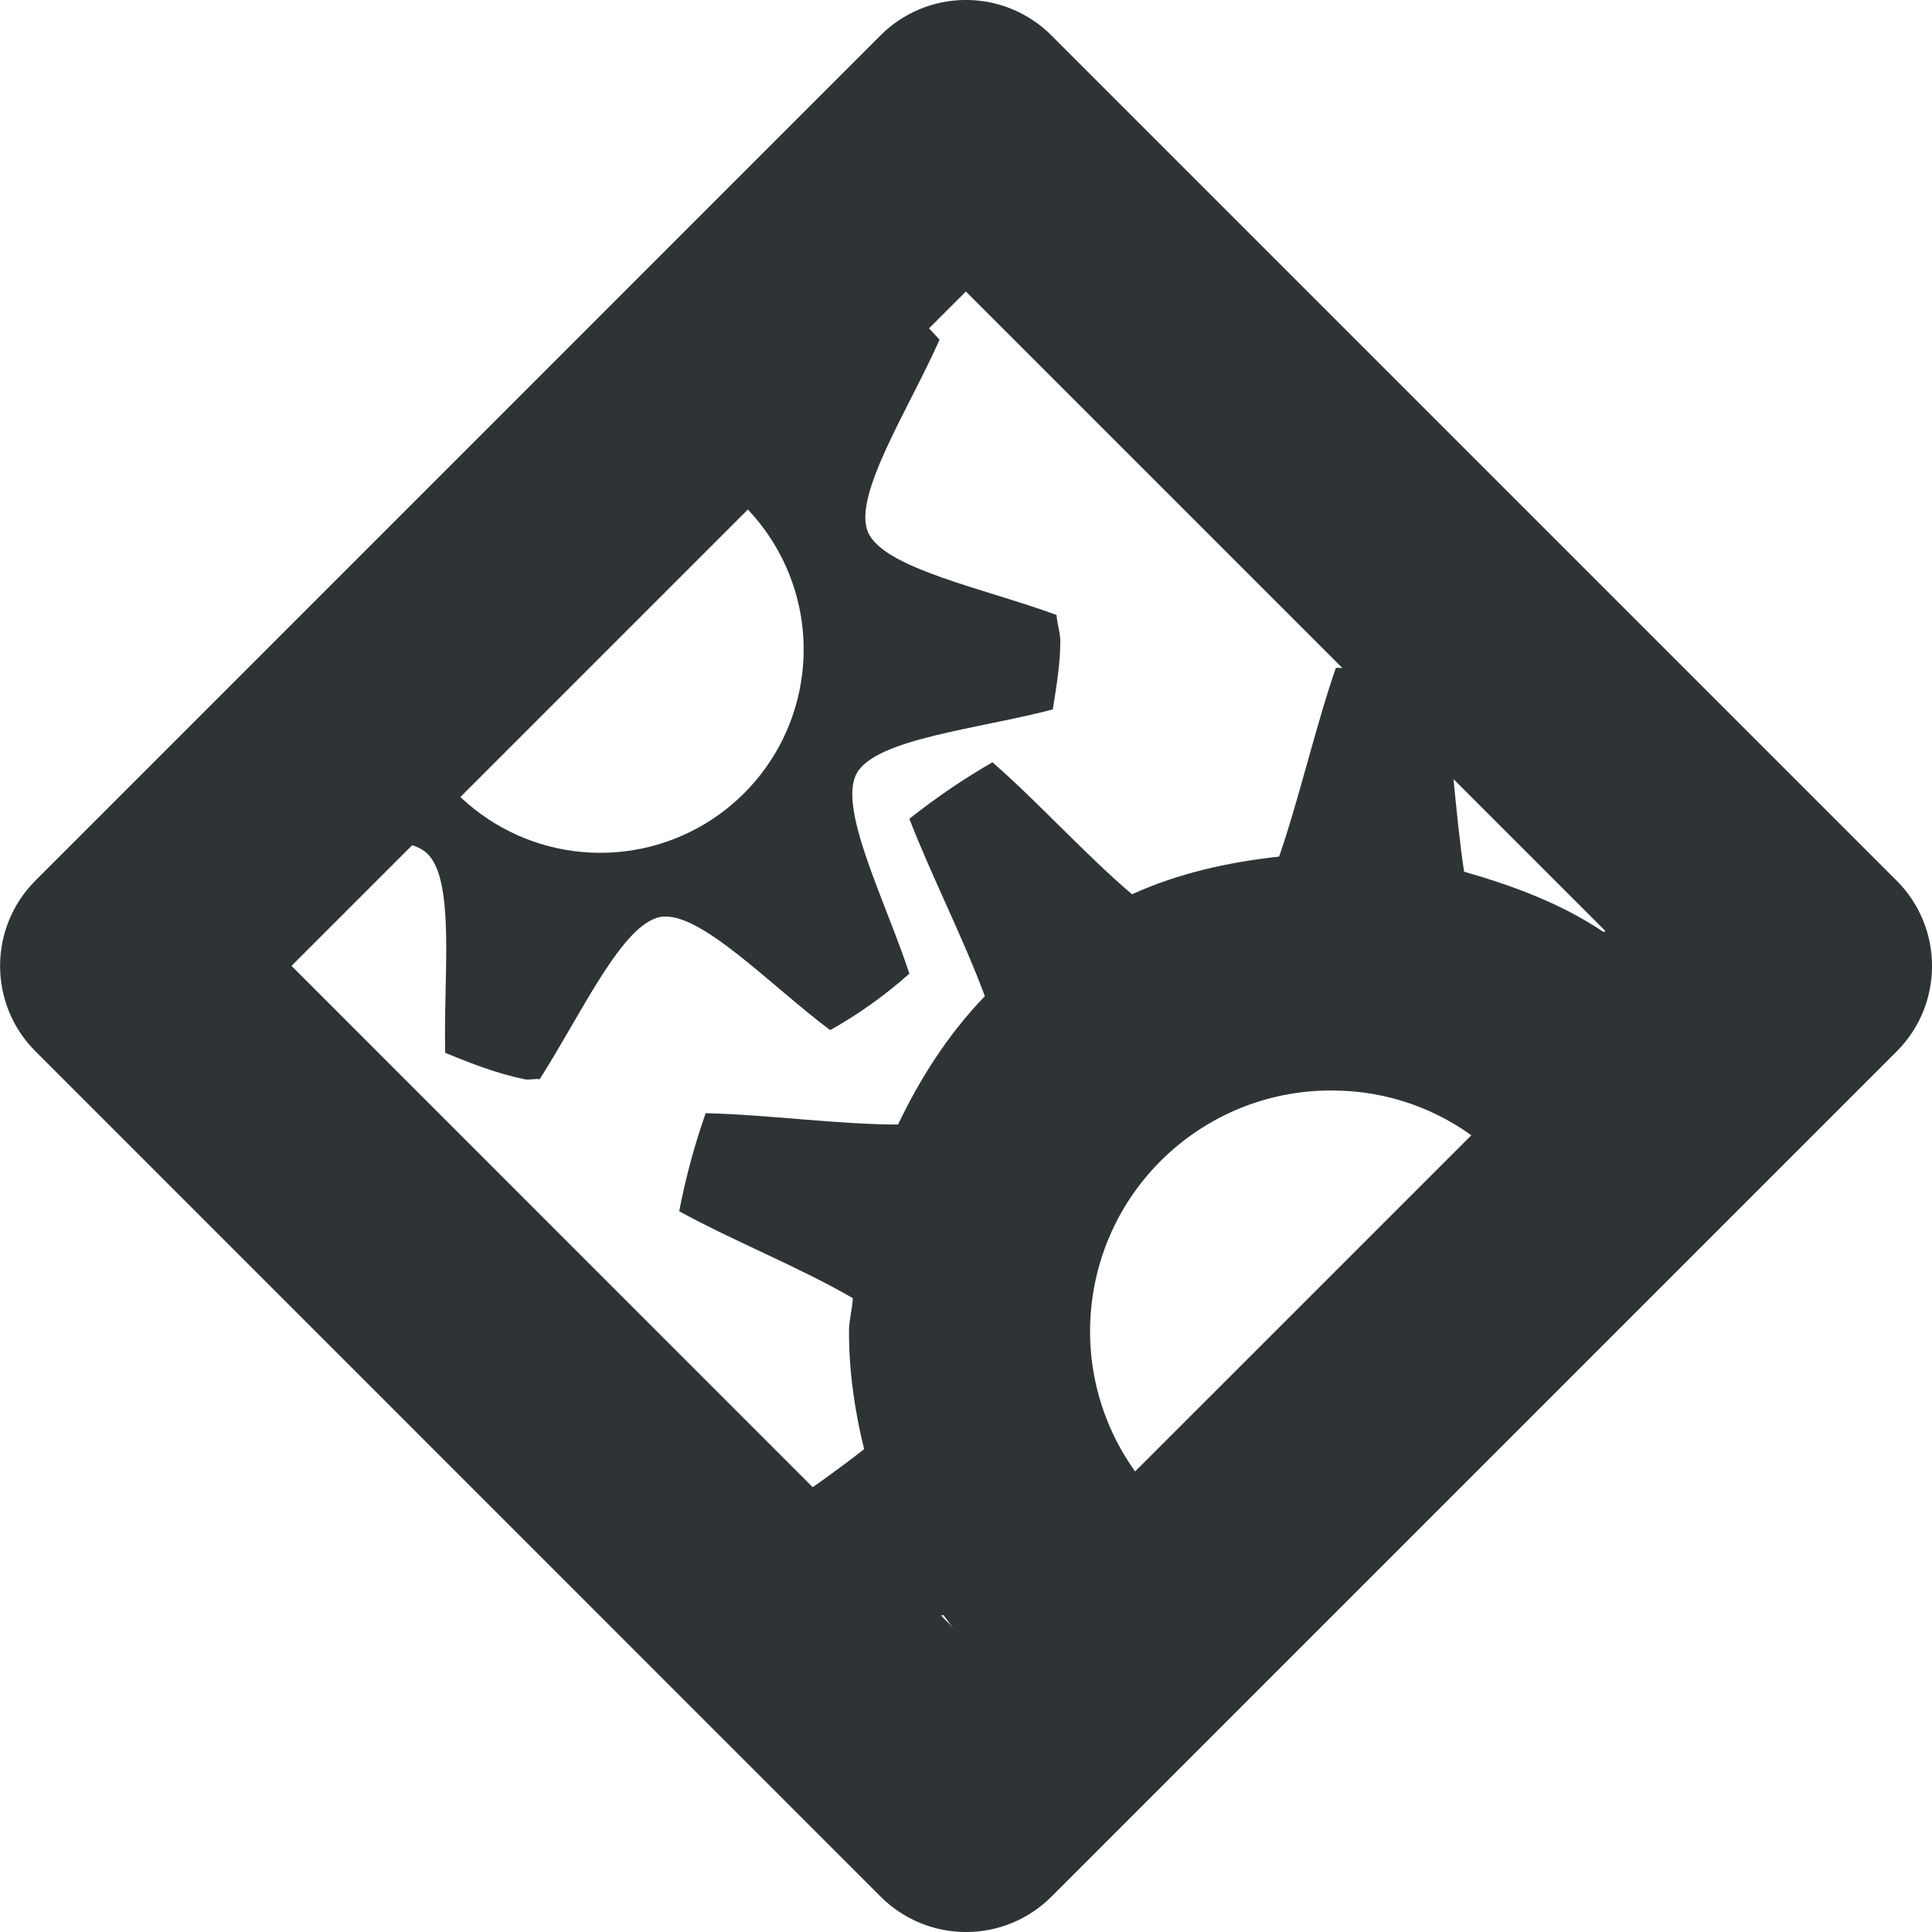
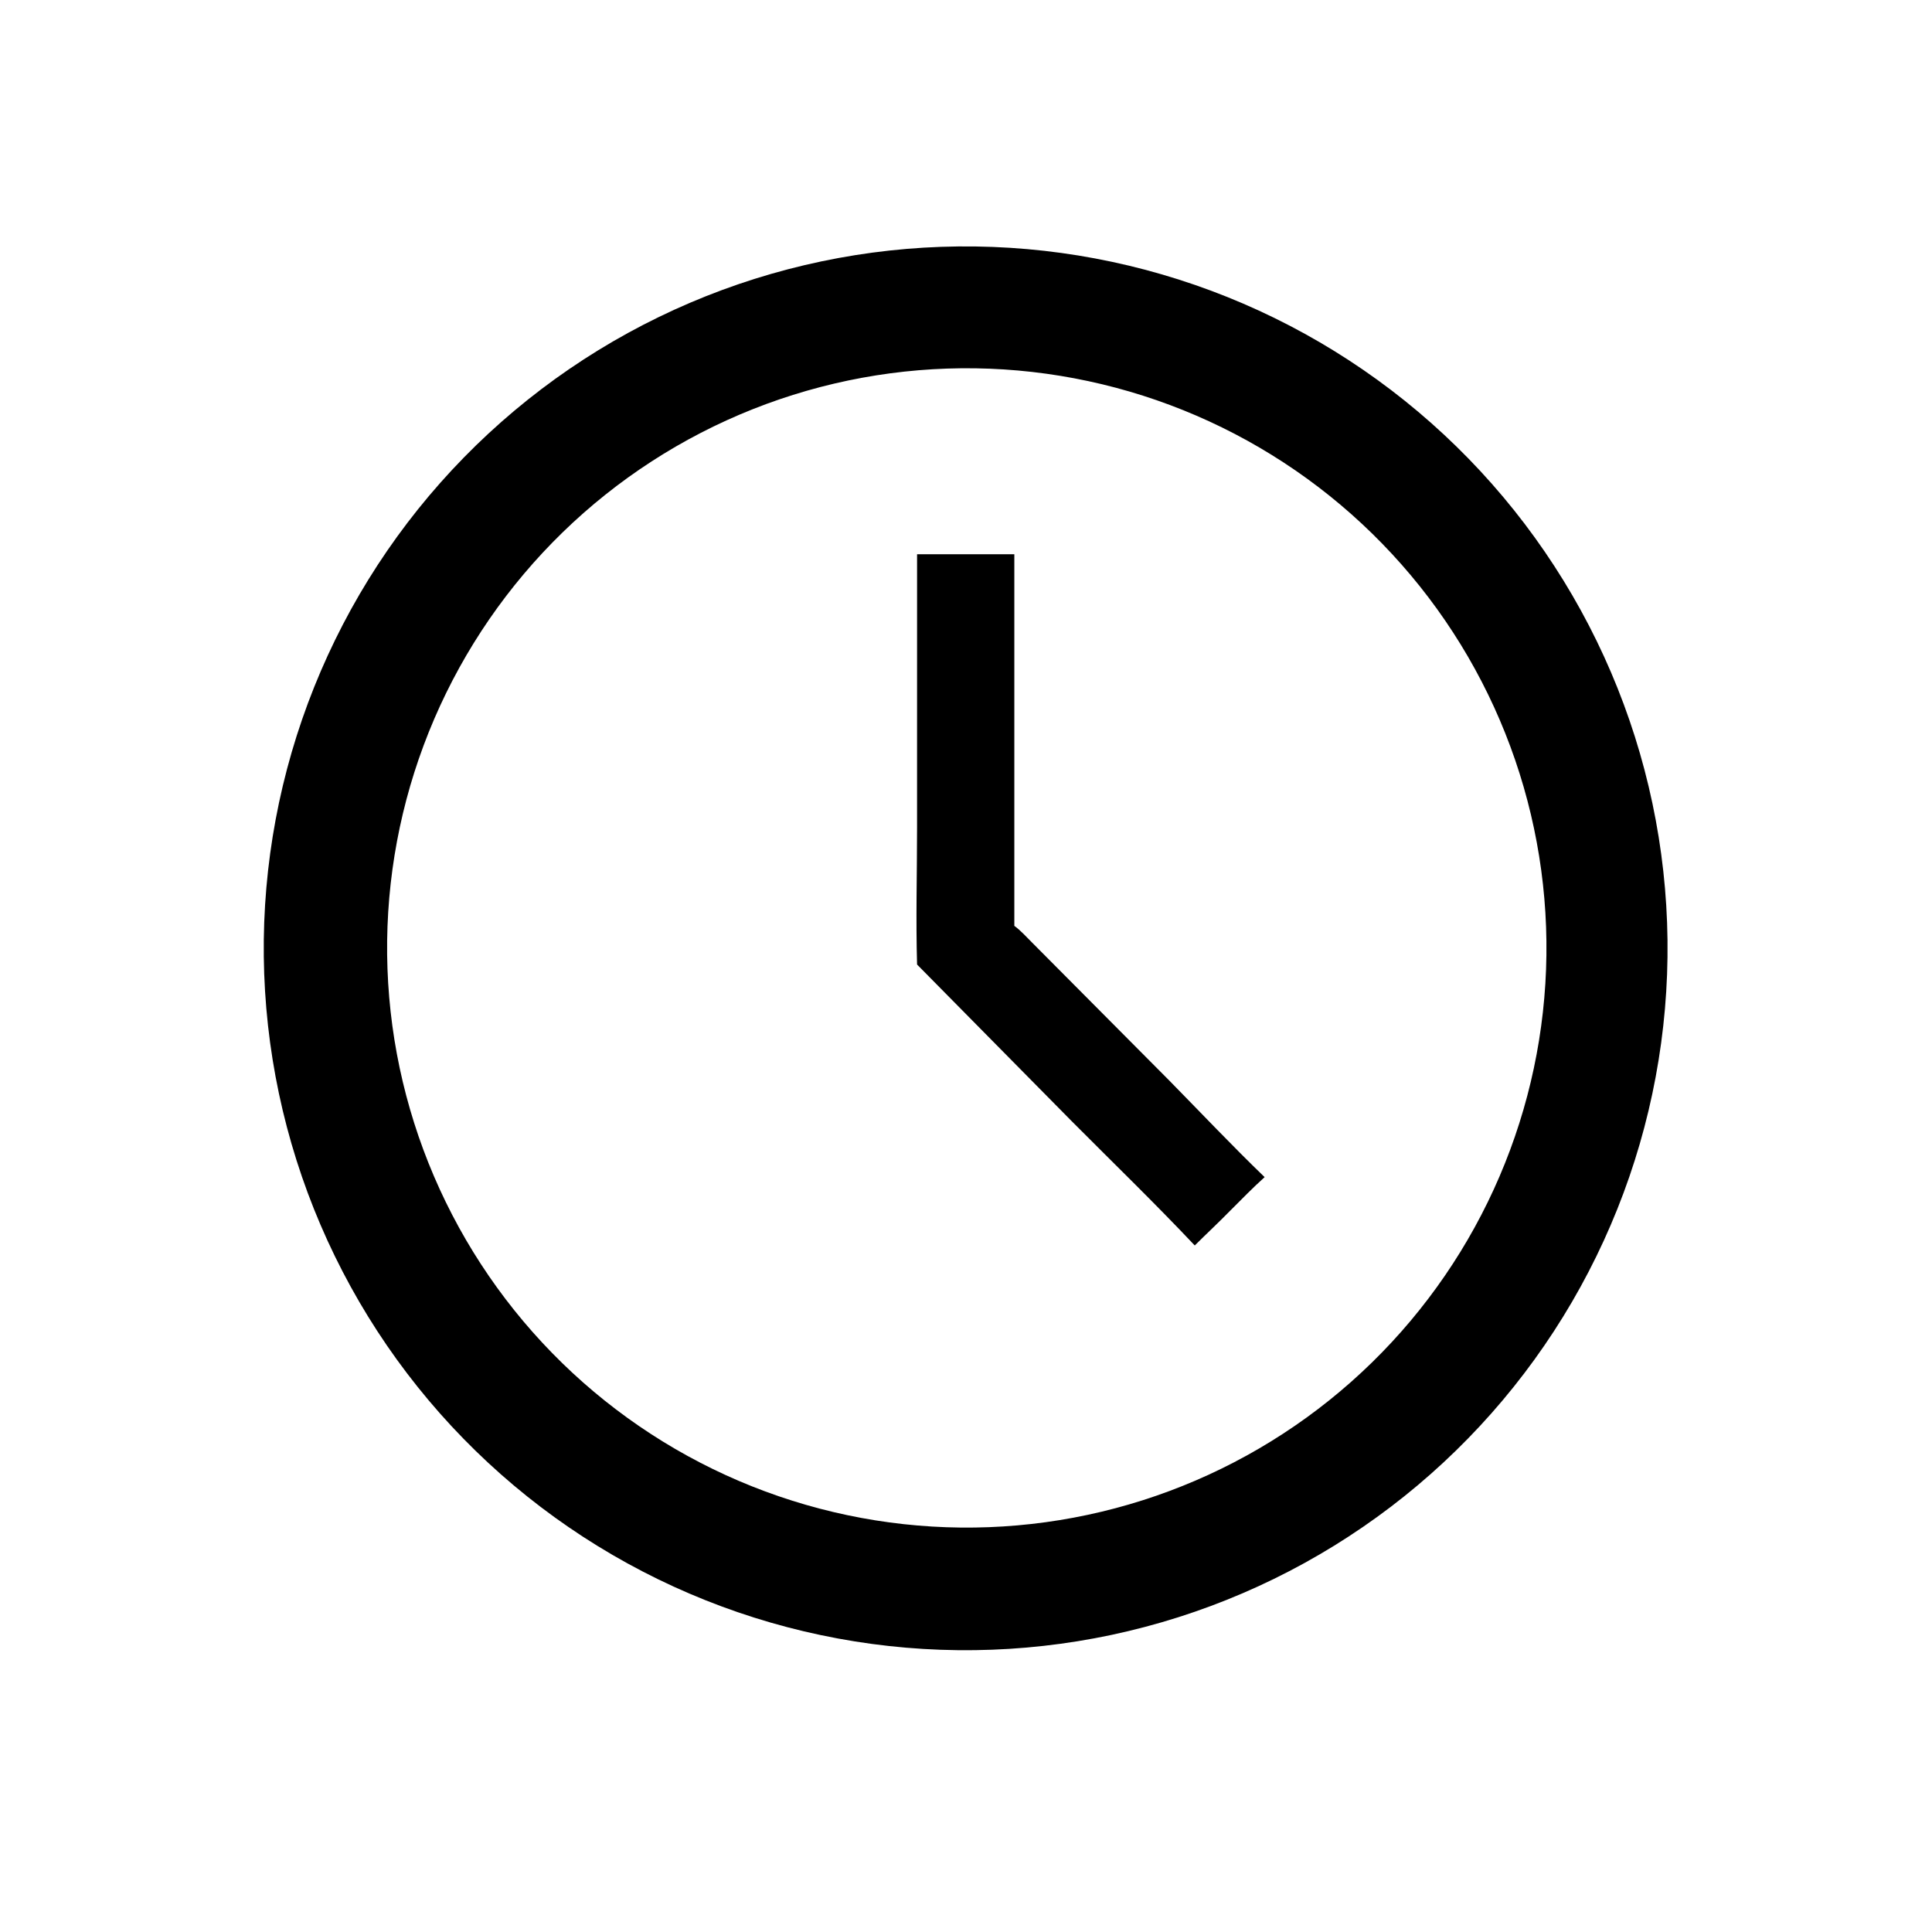
- <svg xmlns="http://www.w3.org/2000/svg" width="16" height="16">
-   <g color="#000" fill="#2e3436">
-     <path d="M7.188 2.281c-.094.056-.192.125-.29.19L5.566 3.803a1.684 1.684 0 11-2.17 2.17L2.332 7.037c.506-.069 1.017-.136 1.2.026.242.214.139 1.031.155 1.656.213.088.427.171.657.219.04.008.085-.007.125 0 .337-.525.683-1.288 1-1.344.322-.057.905.562 1.406.937a3.67 3.67 0 00.656-.468c-.195-.595-.594-1.369-.437-1.657.158-.29 1.019-.37 1.625-.531.028-.183.062-.371.062-.562 0-.075-.027-.146-.031-.22-.587-.217-1.435-.385-1.562-.687-.128-.302.34-1.021.593-1.593a3.722 3.722 0 00-.593-.532zm3.875 3.25c-.165.475-.305 1.086-.47 1.563-.43.047-.84.14-1.218.312-.38-.322-.787-.773-1.156-1.093a5.562 5.562 0 00-.688.468c.177.46.453 1.001.625 1.469-.298.309-.531.67-.719 1.063-.494 0-1.102-.084-1.593-.094a5.68 5.68 0 00-.219.812c.435.24 1.006.468 1.438.72-.006.093-.032.185-.032.28 0 .333.049.66.125.97-.382.304-.898.63-1.28.937.015.044.04.083.058.127l.613.613c.417-.1.868-.223 1.266-.303.248.343.532.626.875.875-.027.135-.068.283-.104.428.174-.063.34-.155.482-.297l1.432-1.432a1.994 1.994 0 01.533-3.918c.919 0 1.684.623 1.918 1.467l1.338-1.338c.06-.06.11-.124.156-.191-.035-.062-.06-.13-.1-.188.096-.152.205-.31.315-.47.017-.348-.1-.7-.37-.971l-.177-.176c-.28.192-.561.387-.83.555-.345-.233-.746-.383-1.156-.5-.077-.507-.107-1.132-.187-1.625a5.44 5.44 0 00-.875-.063zm-9.247.608c-.087.068-.173.138-.254.205l.014.035z" style="marker:none" overflow="visible" />
-     <path d="M8.707.293a1 1 0 00-1.415 0l-6.999 7a1 1 0 000 1.413l7 7.001a1 1 0 001.415 0l7-7a1 1 0 000-1.413zm-.708 2.121l5.587 5.587L8 13.586 2.414 7.999z" style="line-height:normal;font-variant-ligatures:normal;font-variant-position:normal;font-variant-caps:normal;font-variant-numeric:normal;font-variant-alternates:normal;font-feature-settings:normal;text-indent:0;text-align:start;text-decoration-line:none;text-decoration-style:solid;text-decoration-color:#000;text-transform:none;text-orientation:mixed;shape-padding:0;isolation:auto;mix-blend-mode:normal;marker:none" font-weight="400" font-family="sans-serif" overflow="visible" />
-   </g>
+ <svg xmlns="http://www.w3.org/2000/svg" width="49" height="49">
+   <path transform="scale(0.0957031 0.0957031)" d="M258.373 437.309Q253.803 437.37 249.235 437.206Q244.668 437.042 240.114 436.654Q235.56 436.266 231.031 435.655Q226.501 435.043 222.007 434.21Q217.514 433.378 213.066 432.325Q208.618 431.272 204.228 430.003Q199.837 428.733 195.515 427.249Q191.192 425.765 186.947 424.071Q182.702 422.376 178.546 420.476Q174.389 418.575 170.331 416.472Q166.273 414.37 162.323 412.07Q158.374 409.771 154.541 407.28Q150.709 404.79 147.004 402.114Q143.299 399.438 139.729 396.584Q136.16 393.729 132.735 390.703Q129.31 387.676 126.038 384.485Q122.766 381.294 119.654 377.947Q116.543 374.599 113.6 371.102Q110.656 367.606 107.888 363.969Q105.12 360.332 102.534 356.564Q99.948 352.795 97.55 348.904Q95.152 345.013 92.948 341.009Q90.745 337.005 88.74 332.898Q86.735 328.791 84.935 324.59Q83.134 320.389 81.542 316.105Q79.95 311.821 78.571 307.463Q77.191 303.106 76.027 298.686Q74.863 294.267 73.918 289.795Q72.972 285.324 72.247 280.811Q71.522 276.298 71.02 271.756Q70.518 267.213 70.239 262.651Q69.961 258.089 69.906 253.519Q69.852 248.949 70.022 244.382Q70.193 239.814 70.587 235.261Q70.981 230.708 71.599 226.179Q72.217 221.651 73.056 217.158Q73.895 212.665 74.954 208.219Q76.013 203.773 77.288 199.384Q78.564 194.996 80.054 190.675Q81.544 186.354 83.244 182.112Q84.945 177.869 86.851 173.716Q88.758 169.562 90.866 165.507Q92.974 161.452 95.279 157.505Q97.584 153.558 100.08 149.729Q102.576 145.901 105.257 142.199Q107.938 138.498 110.797 134.932Q113.657 131.367 116.688 127.946Q119.719 124.526 122.915 121.258Q126.11 117.99 129.462 114.884Q132.814 111.777 136.315 108.838Q139.816 105.9 143.456 103.137Q147.097 100.374 150.869 97.793Q154.641 95.212 158.535 92.82Q162.43 90.427 166.437 88.229Q170.444 86.031 174.554 84.032Q178.664 82.033 182.867 80.239Q187.071 78.444 191.357 76.858Q195.644 75.272 200.003 73.898Q204.362 72.525 208.783 71.367Q213.204 70.209 217.677 69.27Q222.15 68.331 226.664 67.612Q231.177 66.894 235.721 66.398Q240.264 65.902 244.827 65.629Q249.389 65.357 253.959 65.309Q258.521 65.262 263.08 65.438Q267.639 65.614 272.184 66.013Q276.728 66.412 281.248 67.034Q285.768 67.655 290.252 68.497Q294.736 69.34 299.173 70.401Q303.61 71.462 307.99 72.74Q312.37 74.017 316.682 75.508Q320.993 76.998 325.227 78.699Q329.461 80.399 333.606 82.305Q337.751 84.21 341.798 86.317Q345.845 88.424 349.783 90.726Q353.722 93.028 357.543 95.521Q361.364 98.014 365.058 100.691Q368.753 103.369 372.311 106.224Q375.87 109.079 379.284 112.105Q382.698 115.131 385.96 118.321Q389.222 121.51 392.324 124.856Q395.425 128.202 398.359 131.696Q401.293 135.19 404.052 138.823Q406.811 142.457 409.388 146.221Q411.966 149.986 414.356 153.872Q416.746 157.758 418.942 161.757Q421.139 165.756 423.136 169.857Q425.134 173.959 426.929 178.154Q428.723 182.348 430.309 186.626Q431.896 190.903 433.271 195.254Q434.646 199.604 435.806 204.016Q436.966 208.429 437.908 212.892Q438.851 217.356 439.573 221.861Q440.295 226.366 440.796 230.901Q441.297 235.435 441.574 239.989Q441.852 244.543 441.906 249.105Q441.96 253.667 441.791 258.226Q441.621 262.785 441.228 267.331Q440.835 271.876 440.22 276.397Q439.605 280.917 438.769 285.402Q437.933 289.887 436.878 294.326Q435.823 298.765 434.551 303.146Q433.28 307.528 431.795 311.842Q430.311 316.156 428.616 320.392Q426.922 324.628 425.022 328.776Q423.122 332.924 421.021 336.973Q418.92 341.023 416.623 344.965Q414.326 348.907 411.839 352.731Q409.351 356.556 406.679 360.254Q404.007 363.952 401.157 367.514Q398.307 371.077 395.286 374.496Q392.265 377.914 389.079 381.18Q385.894 384.447 382.553 387.553Q379.211 390.659 375.721 393.598Q372.231 396.537 368.602 399.301Q364.972 402.065 361.211 404.648Q357.45 407.23 353.567 409.626Q349.685 412.021 345.689 414.223Q341.693 416.425 337.594 418.429Q333.496 420.432 329.303 422.232Q325.111 424.033 320.836 425.625Q316.561 427.218 312.212 428.599Q307.864 429.98 303.453 431.146Q299.043 432.312 294.58 433.261Q290.117 434.209 285.614 434.938Q281.11 435.666 276.576 436.173Q272.042 436.68 267.488 436.964Q262.935 437.248 258.373 437.309ZM250.977 97.677Q247.203 97.805 243.439 98.119Q239.676 98.433 235.933 98.931Q232.189 99.43 228.475 100.111Q224.76 100.793 221.084 101.656Q217.408 102.52 213.778 103.563Q210.148 104.606 206.574 105.826Q203.001 107.046 199.491 108.44Q195.981 109.834 192.544 111.399Q189.107 112.964 185.752 114.696Q182.396 116.428 179.129 118.323Q175.862 120.218 172.693 122.271Q169.523 124.324 166.458 126.53Q163.393 128.736 160.44 131.091Q157.487 133.445 154.654 135.941Q151.82 138.438 149.113 141.07Q146.405 143.703 143.83 146.466Q141.255 149.228 138.819 152.114Q136.383 154.999 134.092 158.001Q131.801 161.003 129.66 164.114Q127.519 167.225 125.533 170.437Q123.548 173.65 121.722 176.956Q119.897 180.262 118.236 183.653Q116.575 187.045 115.083 190.514Q113.591 193.984 112.272 197.522Q110.952 201.06 109.807 204.659Q108.663 208.258 107.697 211.909Q106.731 215.56 105.945 219.253Q105.16 222.947 104.557 226.675Q103.954 230.403 103.534 234.156Q103.115 237.909 102.881 241.679Q102.647 245.448 102.598 249.224Q102.549 253 102.686 256.774Q102.823 260.548 103.145 264.311Q103.467 268.073 103.974 271.816Q104.48 275.558 105.17 279.271Q105.86 282.984 106.731 286.658Q107.603 290.333 108.654 293.96Q109.705 297.587 110.933 301.159Q112.161 304.73 113.562 308.236Q114.964 311.743 116.537 315.176Q118.109 318.61 119.849 321.962Q121.588 325.314 123.49 328.577Q125.392 331.839 127.452 335.004Q129.512 338.169 131.725 341.23Q133.938 344.29 136.298 347.237Q138.659 350.185 141.162 353.013Q143.664 355.841 146.303 358.543Q148.942 361.245 151.71 363.814Q154.478 366.382 157.369 368.812Q160.26 371.242 163.267 373.526Q166.274 375.811 169.389 377.945Q172.505 380.08 175.722 382.058Q178.938 384.037 182.248 385.855Q185.558 387.673 188.954 389.326Q192.349 390.979 195.821 392.464Q199.294 393.948 202.835 395.26Q206.376 396.572 209.978 397.709Q213.579 398.845 217.232 399.803Q220.885 400.761 224.58 401.539Q228.276 402.316 232.005 402.911Q235.734 403.506 239.488 403.917Q243.243 404.328 247.012 404.554Q250.782 404.78 254.558 404.821Q258.334 404.861 262.108 404.716Q265.871 404.571 269.623 404.242Q273.374 403.913 277.105 403.401Q280.836 402.889 284.537 402.194Q288.239 401.5 291.901 400.625Q295.564 399.75 299.18 398.696Q302.795 397.643 306.355 396.413Q309.915 395.184 313.41 393.782Q316.905 392.379 320.327 390.808Q323.749 389.236 327.09 387.498Q330.431 385.76 333.683 383.861Q336.935 381.962 340.09 379.905Q343.245 377.849 346.295 375.64Q349.346 373.432 352.284 371.077Q355.223 368.721 358.042 366.225Q360.862 363.728 363.556 361.097Q366.249 358.465 368.811 355.705Q371.373 352.944 373.796 350.062Q376.219 347.179 378.498 344.181Q380.778 341.183 382.907 338.077Q385.037 334.971 387.012 331.765Q388.986 328.558 390.802 325.258Q392.617 321.959 394.268 318.574Q395.92 315.19 397.403 311.729Q398.887 308.267 400.199 304.737Q401.511 301.207 402.649 297.617Q403.787 294.027 404.747 290.386Q405.708 286.745 406.488 283.061Q407.269 279.377 407.869 275.659Q408.468 271.941 408.884 268.198Q409.301 264.455 409.534 260.696Q409.766 256.938 409.814 253.172Q409.862 249.406 409.726 245.643Q409.59 241.88 409.269 238.127Q408.948 234.375 408.444 230.643Q407.94 226.911 407.253 223.208Q406.567 219.505 405.7 215.841Q404.833 212.176 403.787 208.558Q402.742 204.94 401.52 201.378Q400.299 197.816 398.904 194.317Q397.51 190.819 395.945 187.394Q394.381 183.968 392.65 180.623Q390.92 177.278 389.028 174.022Q387.136 170.766 385.086 167.607Q383.037 164.447 380.835 161.392Q378.633 158.337 376.284 155.393Q373.936 152.45 371.445 149.625Q368.955 146.8 366.329 144.1Q363.704 141.4 360.949 138.833Q358.194 136.265 355.317 133.835Q352.439 131.406 349.446 129.12Q346.453 126.834 343.352 124.698Q340.251 122.562 337.049 120.58Q333.846 118.598 330.551 116.775Q327.255 114.953 323.874 113.294Q320.493 111.635 317.035 110.144Q313.577 108.653 310.05 107.333Q306.523 106.013 302.936 104.867Q299.348 103.722 295.709 102.753Q292.07 101.785 288.387 100.996Q284.705 100.207 280.988 99.6Q277.272 98.992 273.53 98.567Q269.788 98.143 266.03 97.902Q262.272 97.661 258.506 97.605Q254.741 97.548 250.977 97.677Z" />
+   <path transform="scale(0.0957031 0.0957031)" d="M243.033 255.609C242.686 243.598 243.029 231.464 243.029 219.441L243.033 146.879L268.808 146.879L268.808 245.366C270.502 246.585 272.032 248.323 273.515 249.793L309.881 286.365C318.271 294.911 326.524 303.636 335.141 311.952C332.002 314.773 329.051 317.812 326.063 320.792C322.98 323.95 319.75 326.95 316.622 330.062C306.036 318.842 294.886 308.056 284.005 297.118L243.033 255.609Z" />
</svg>
